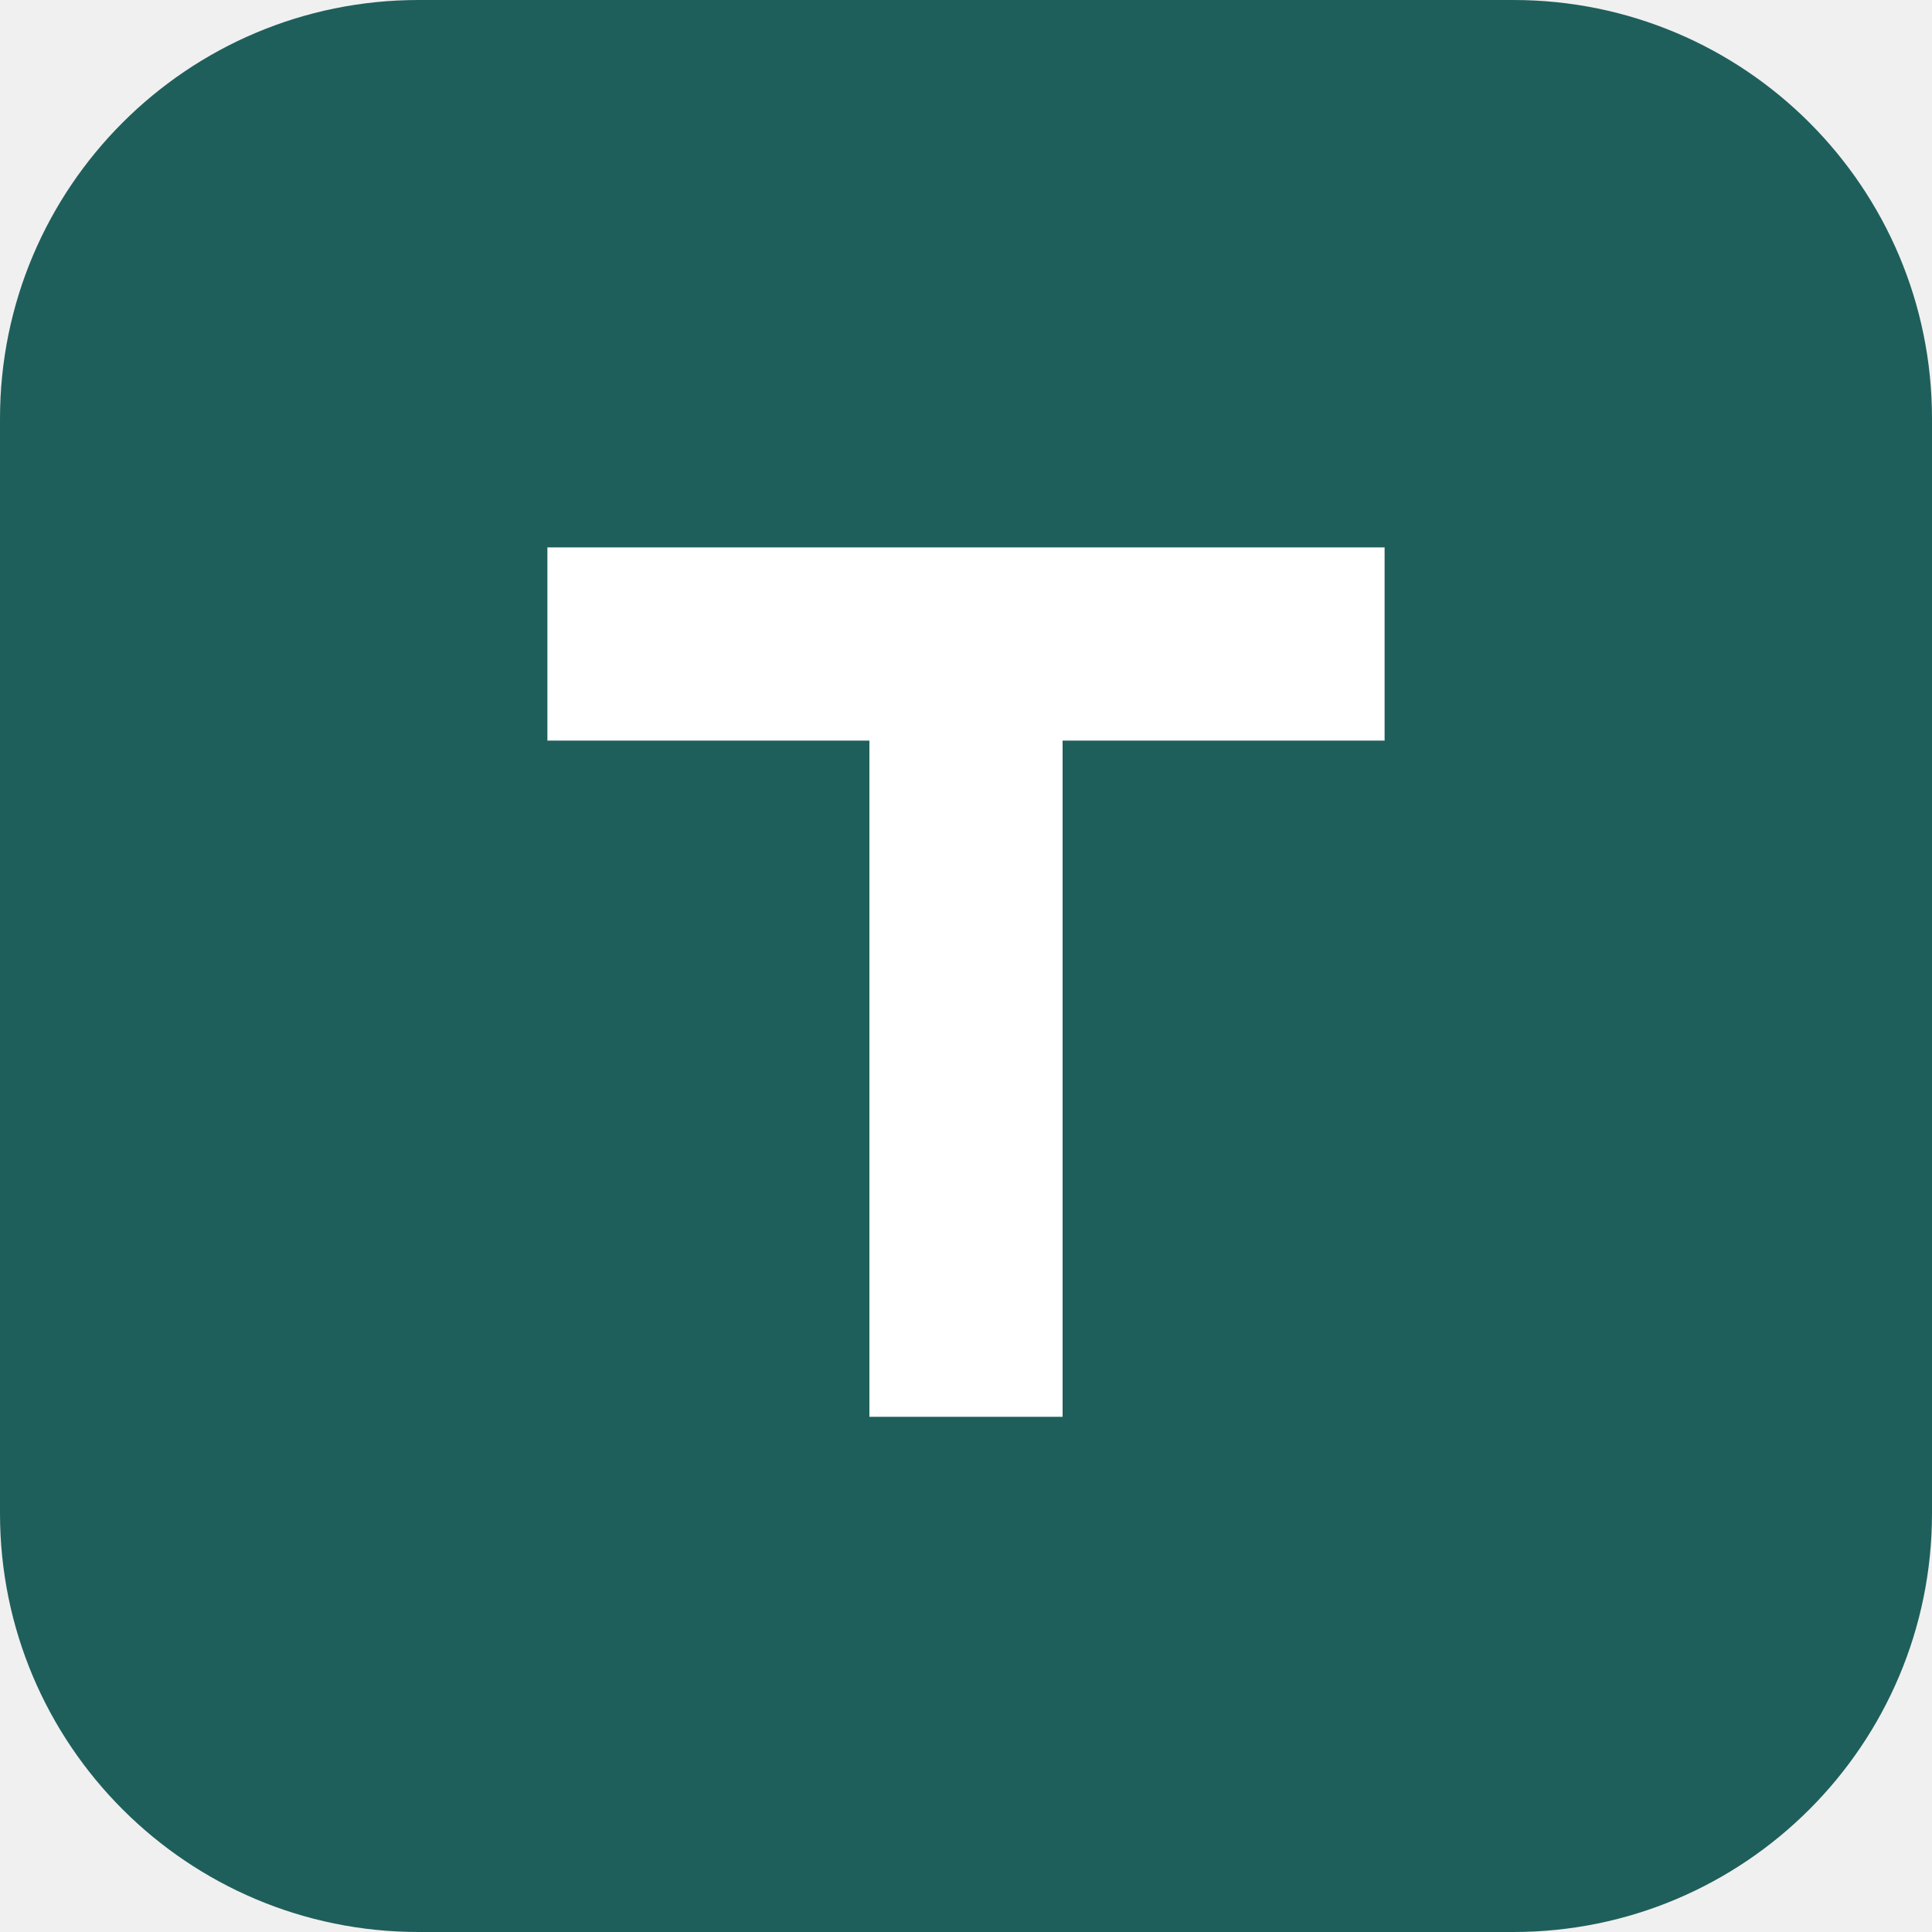
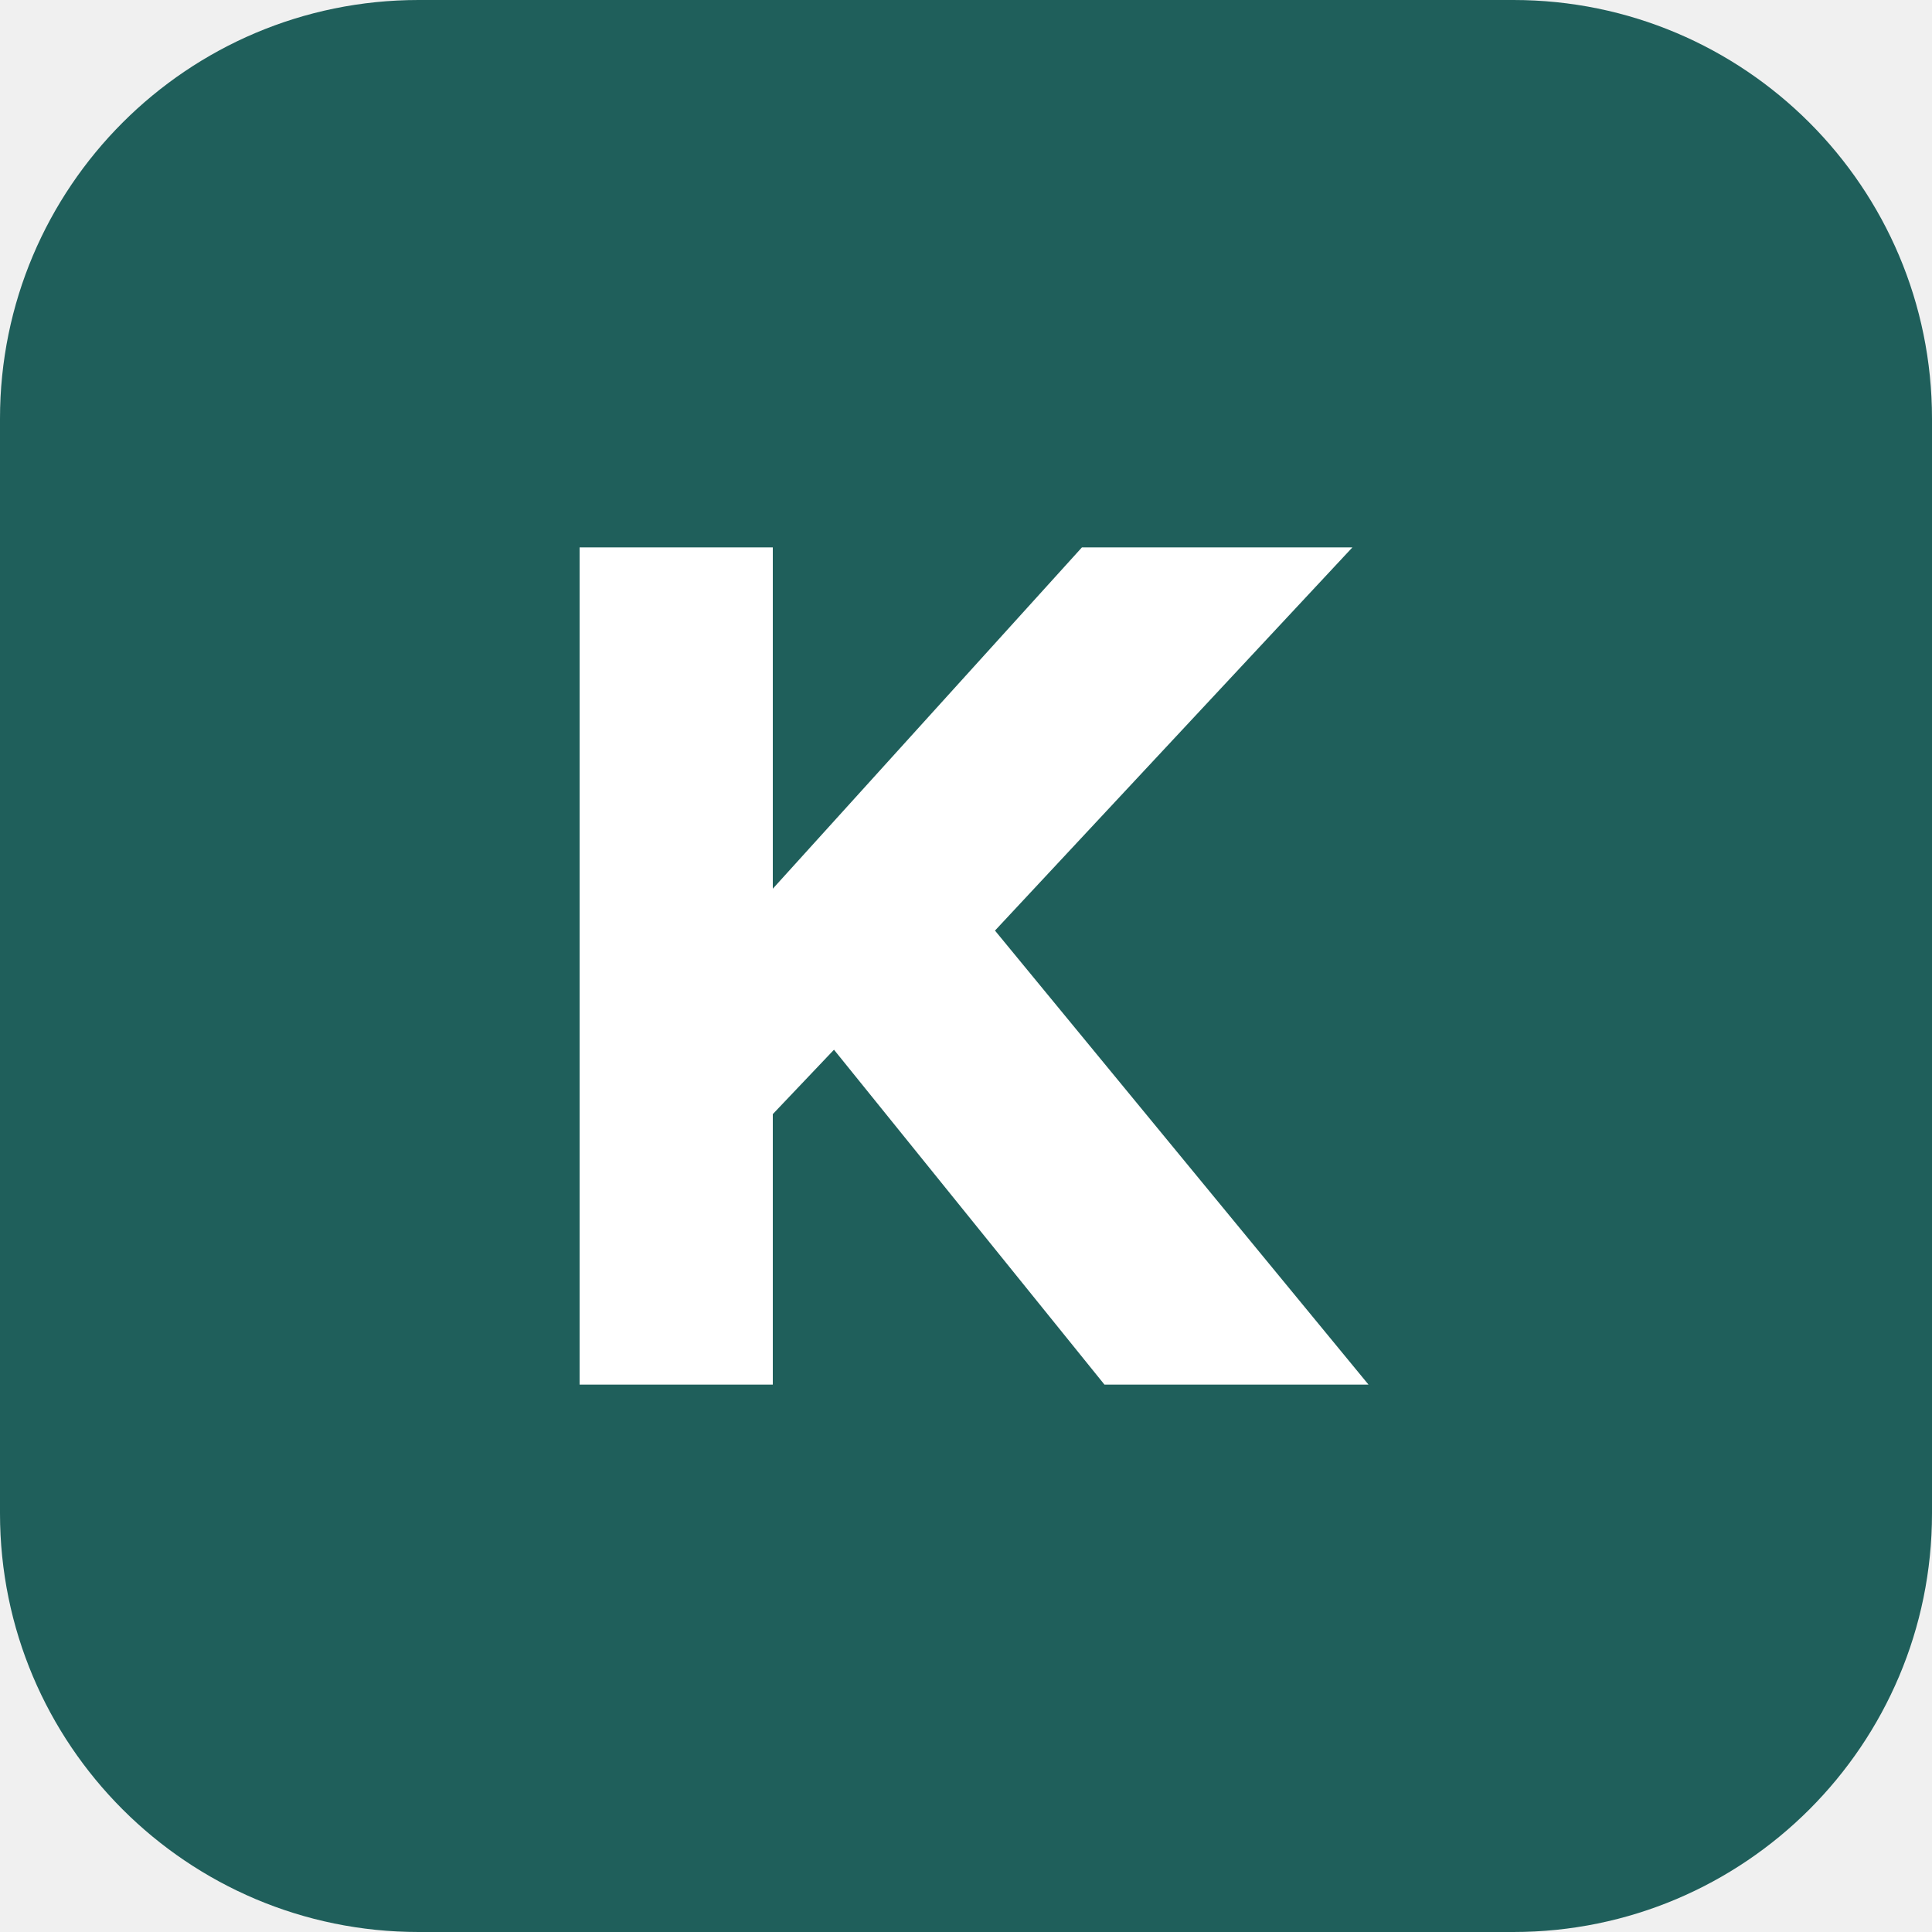
<svg xmlns="http://www.w3.org/2000/svg" width="60" height="60" viewBox="0 0 60 60" fill="none">
  <rect width="60" height="60" rx="13" fill="#1F5F5B" />
-   <path d="M17 17h26v6H33v21h-6V23H17z" fill="#fff" />
+   <path d="M18 17h6v10.6L33.6 17H42L30.9 28.9 42.5 43h-8.2l-8.4-10.4L24 34.6V43h-6z" fill="#fff" />
</svg>
